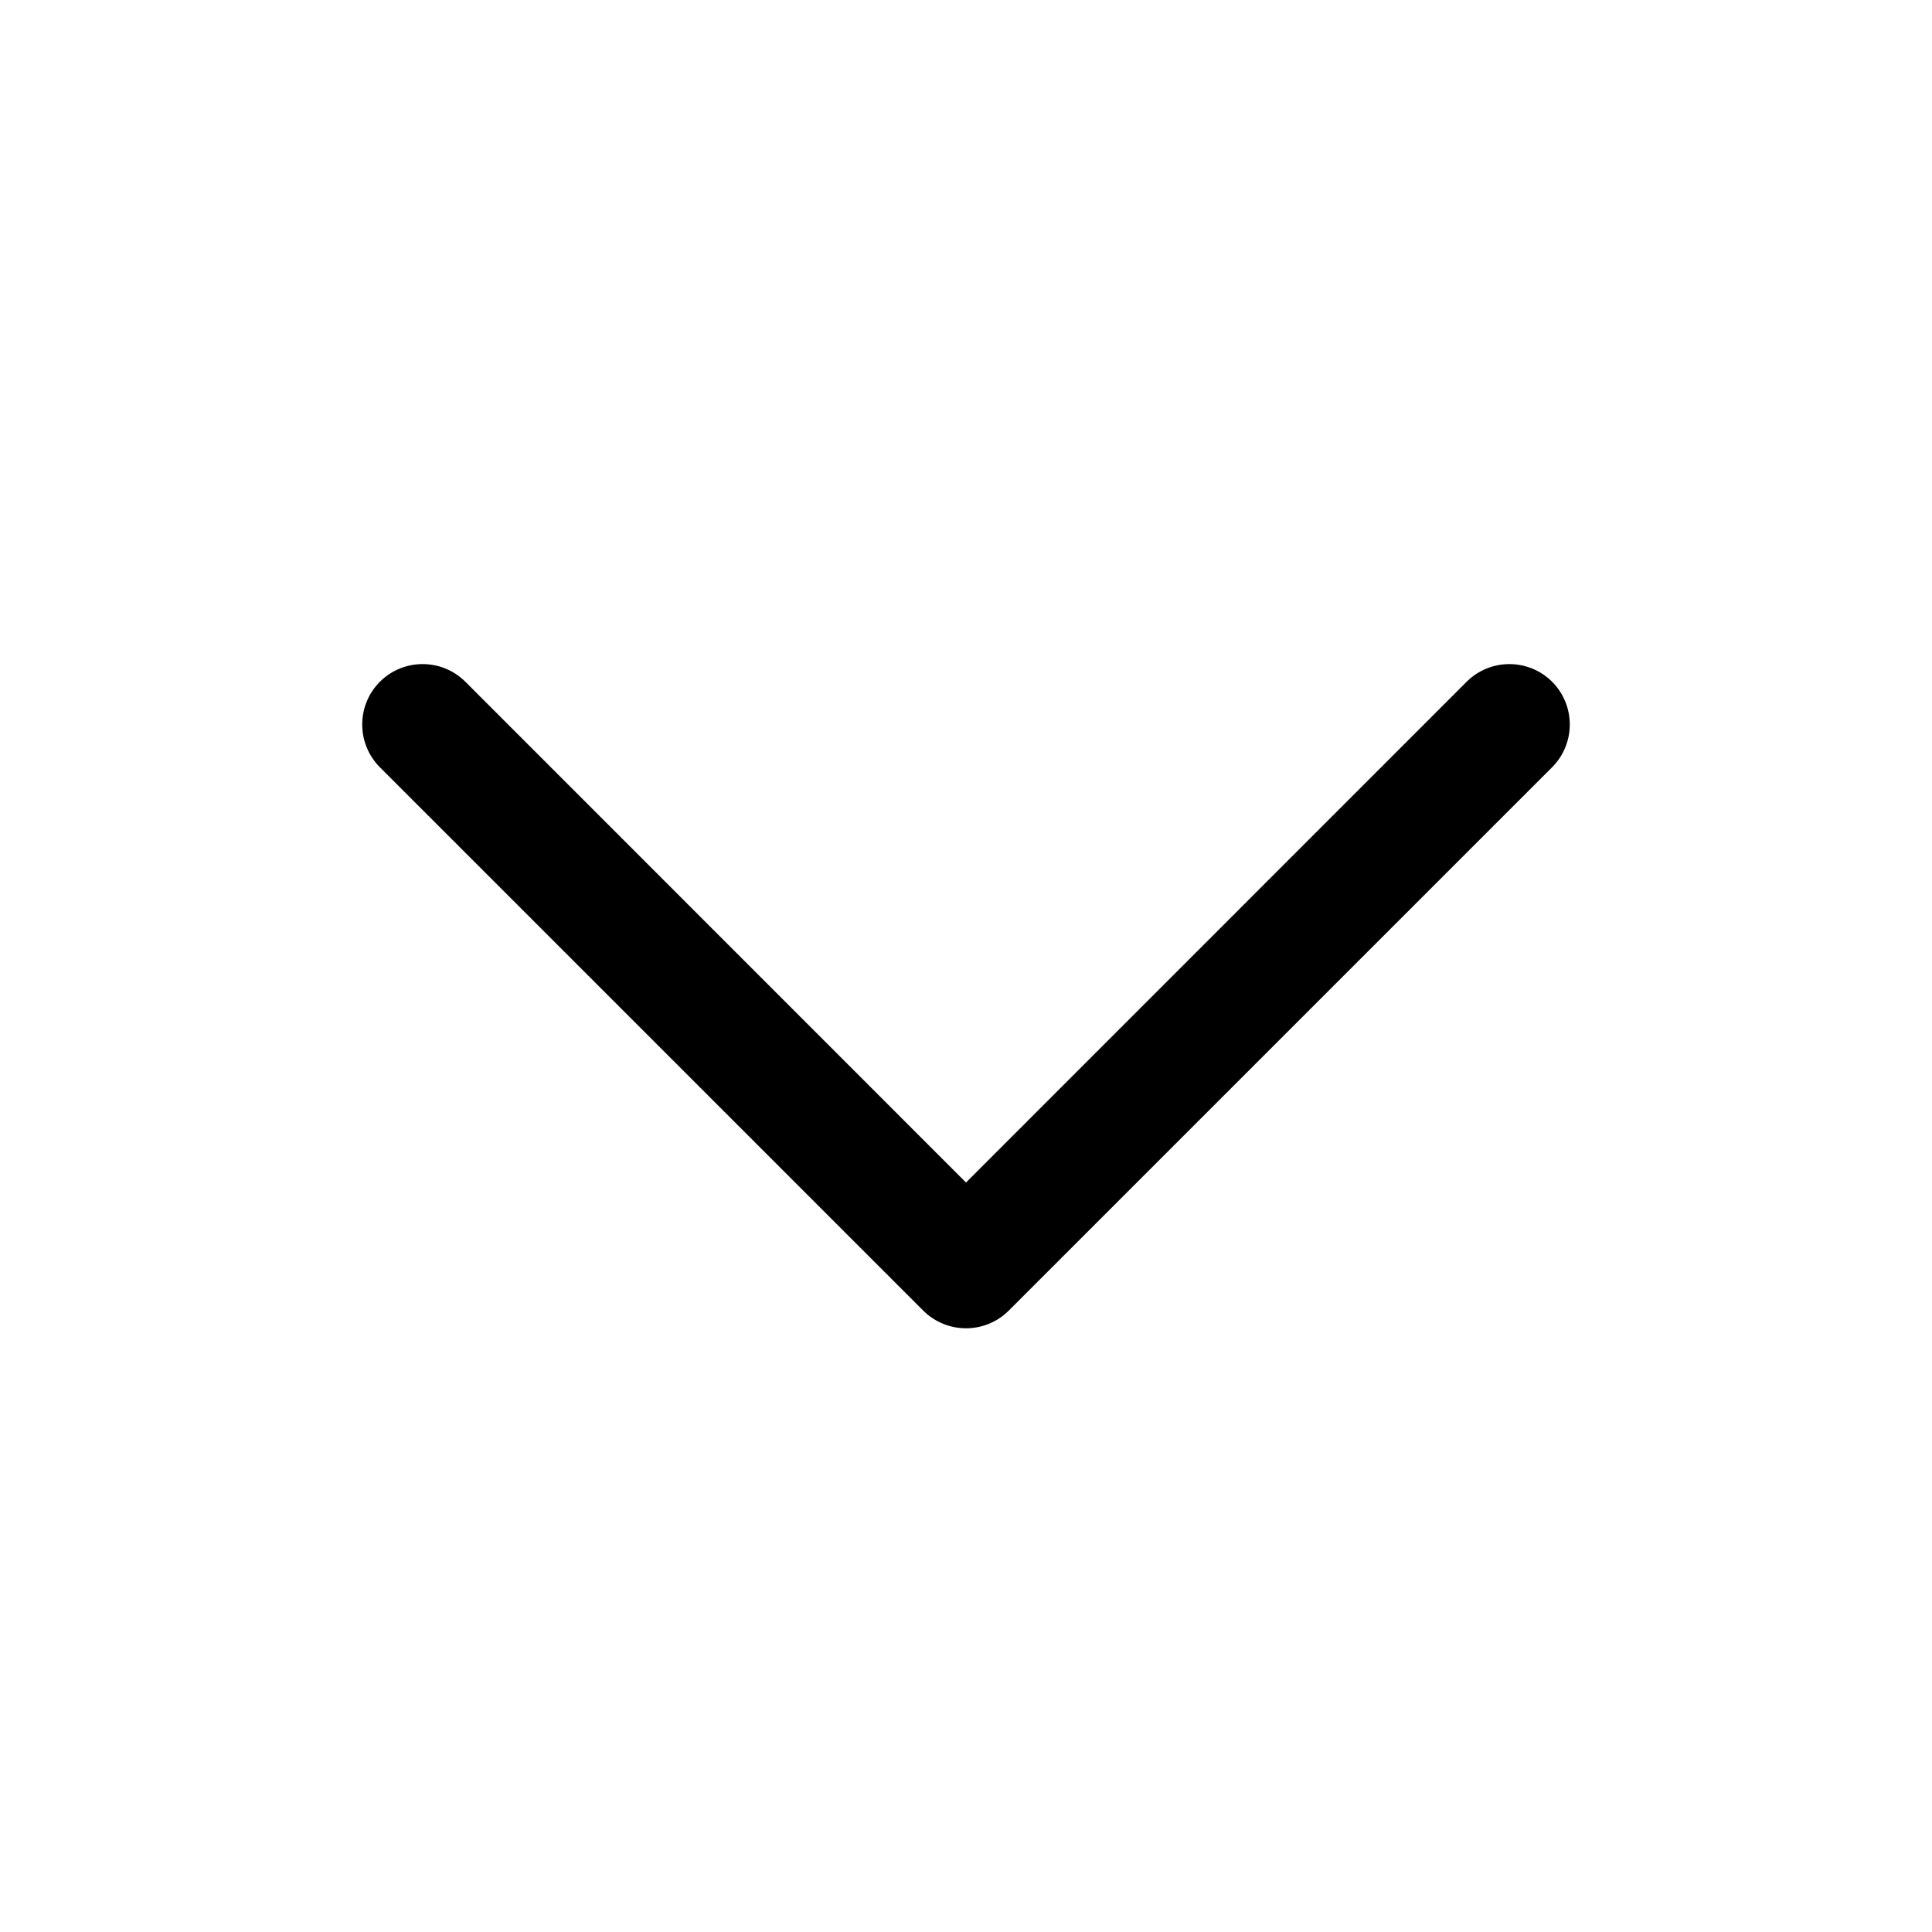
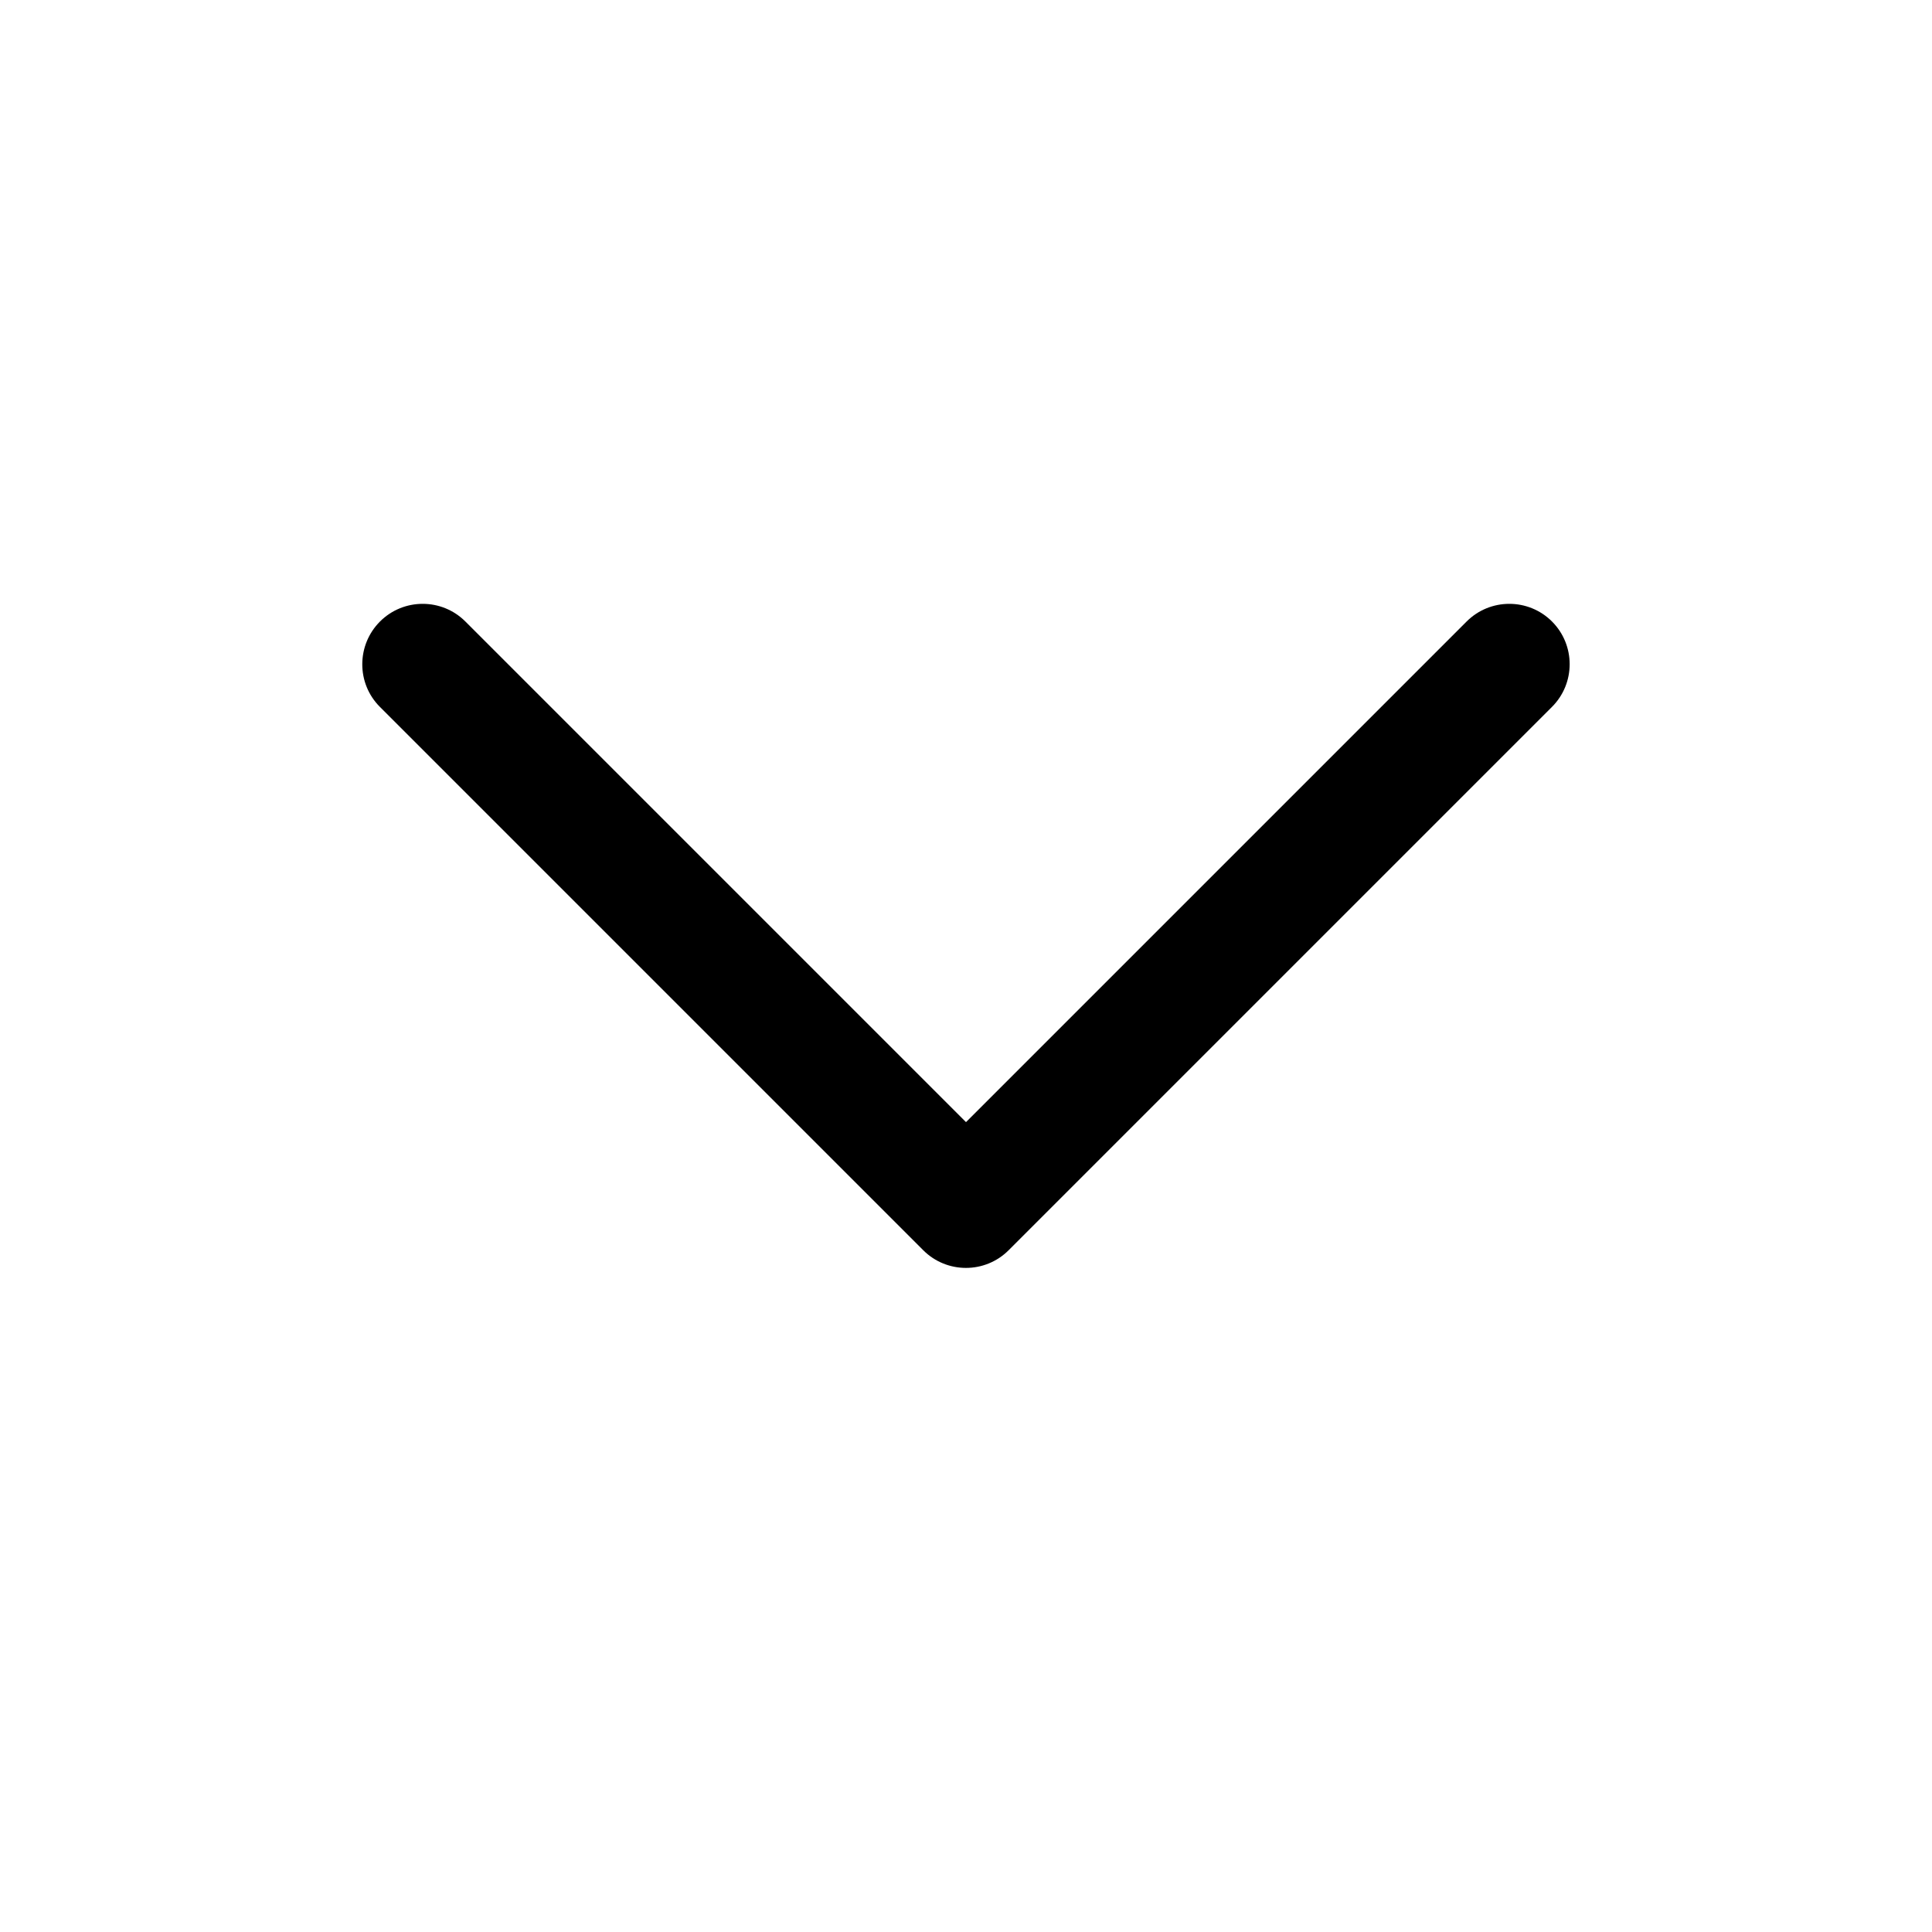
<svg xmlns="http://www.w3.org/2000/svg" width="16" height="16" viewBox="0 0 16 16" fill="currentColor">
-   <path d="M3.146 5.646C3.342 5.451 3.658 5.451 3.854 5.646L8 9.793L12.146 5.646C12.342 5.451 12.658 5.451 12.854 5.646C13.049 5.842 13.049 6.158 12.854 6.354L8.354 10.854C8.158 11.049 7.842 11.049 7.646 10.854L3.146 6.354C2.951 6.158 2.951 5.842 3.146 5.646Z" />
+   <path d="M3.146 5.854L7.646 10.354C7.841 10.549 8.158 10.549 8.353 10.354L12.853 5.854C13.048 5.659 13.048 5.342 12.853 5.147C12.658 4.952 12.341 4.952 12.146 5.147L8 9.293L3.854 5.147C3.659 4.952 3.342 4.952 3.147 5.147C2.952 5.342 2.951 5.659 3.146 5.854Z" />
</svg>
